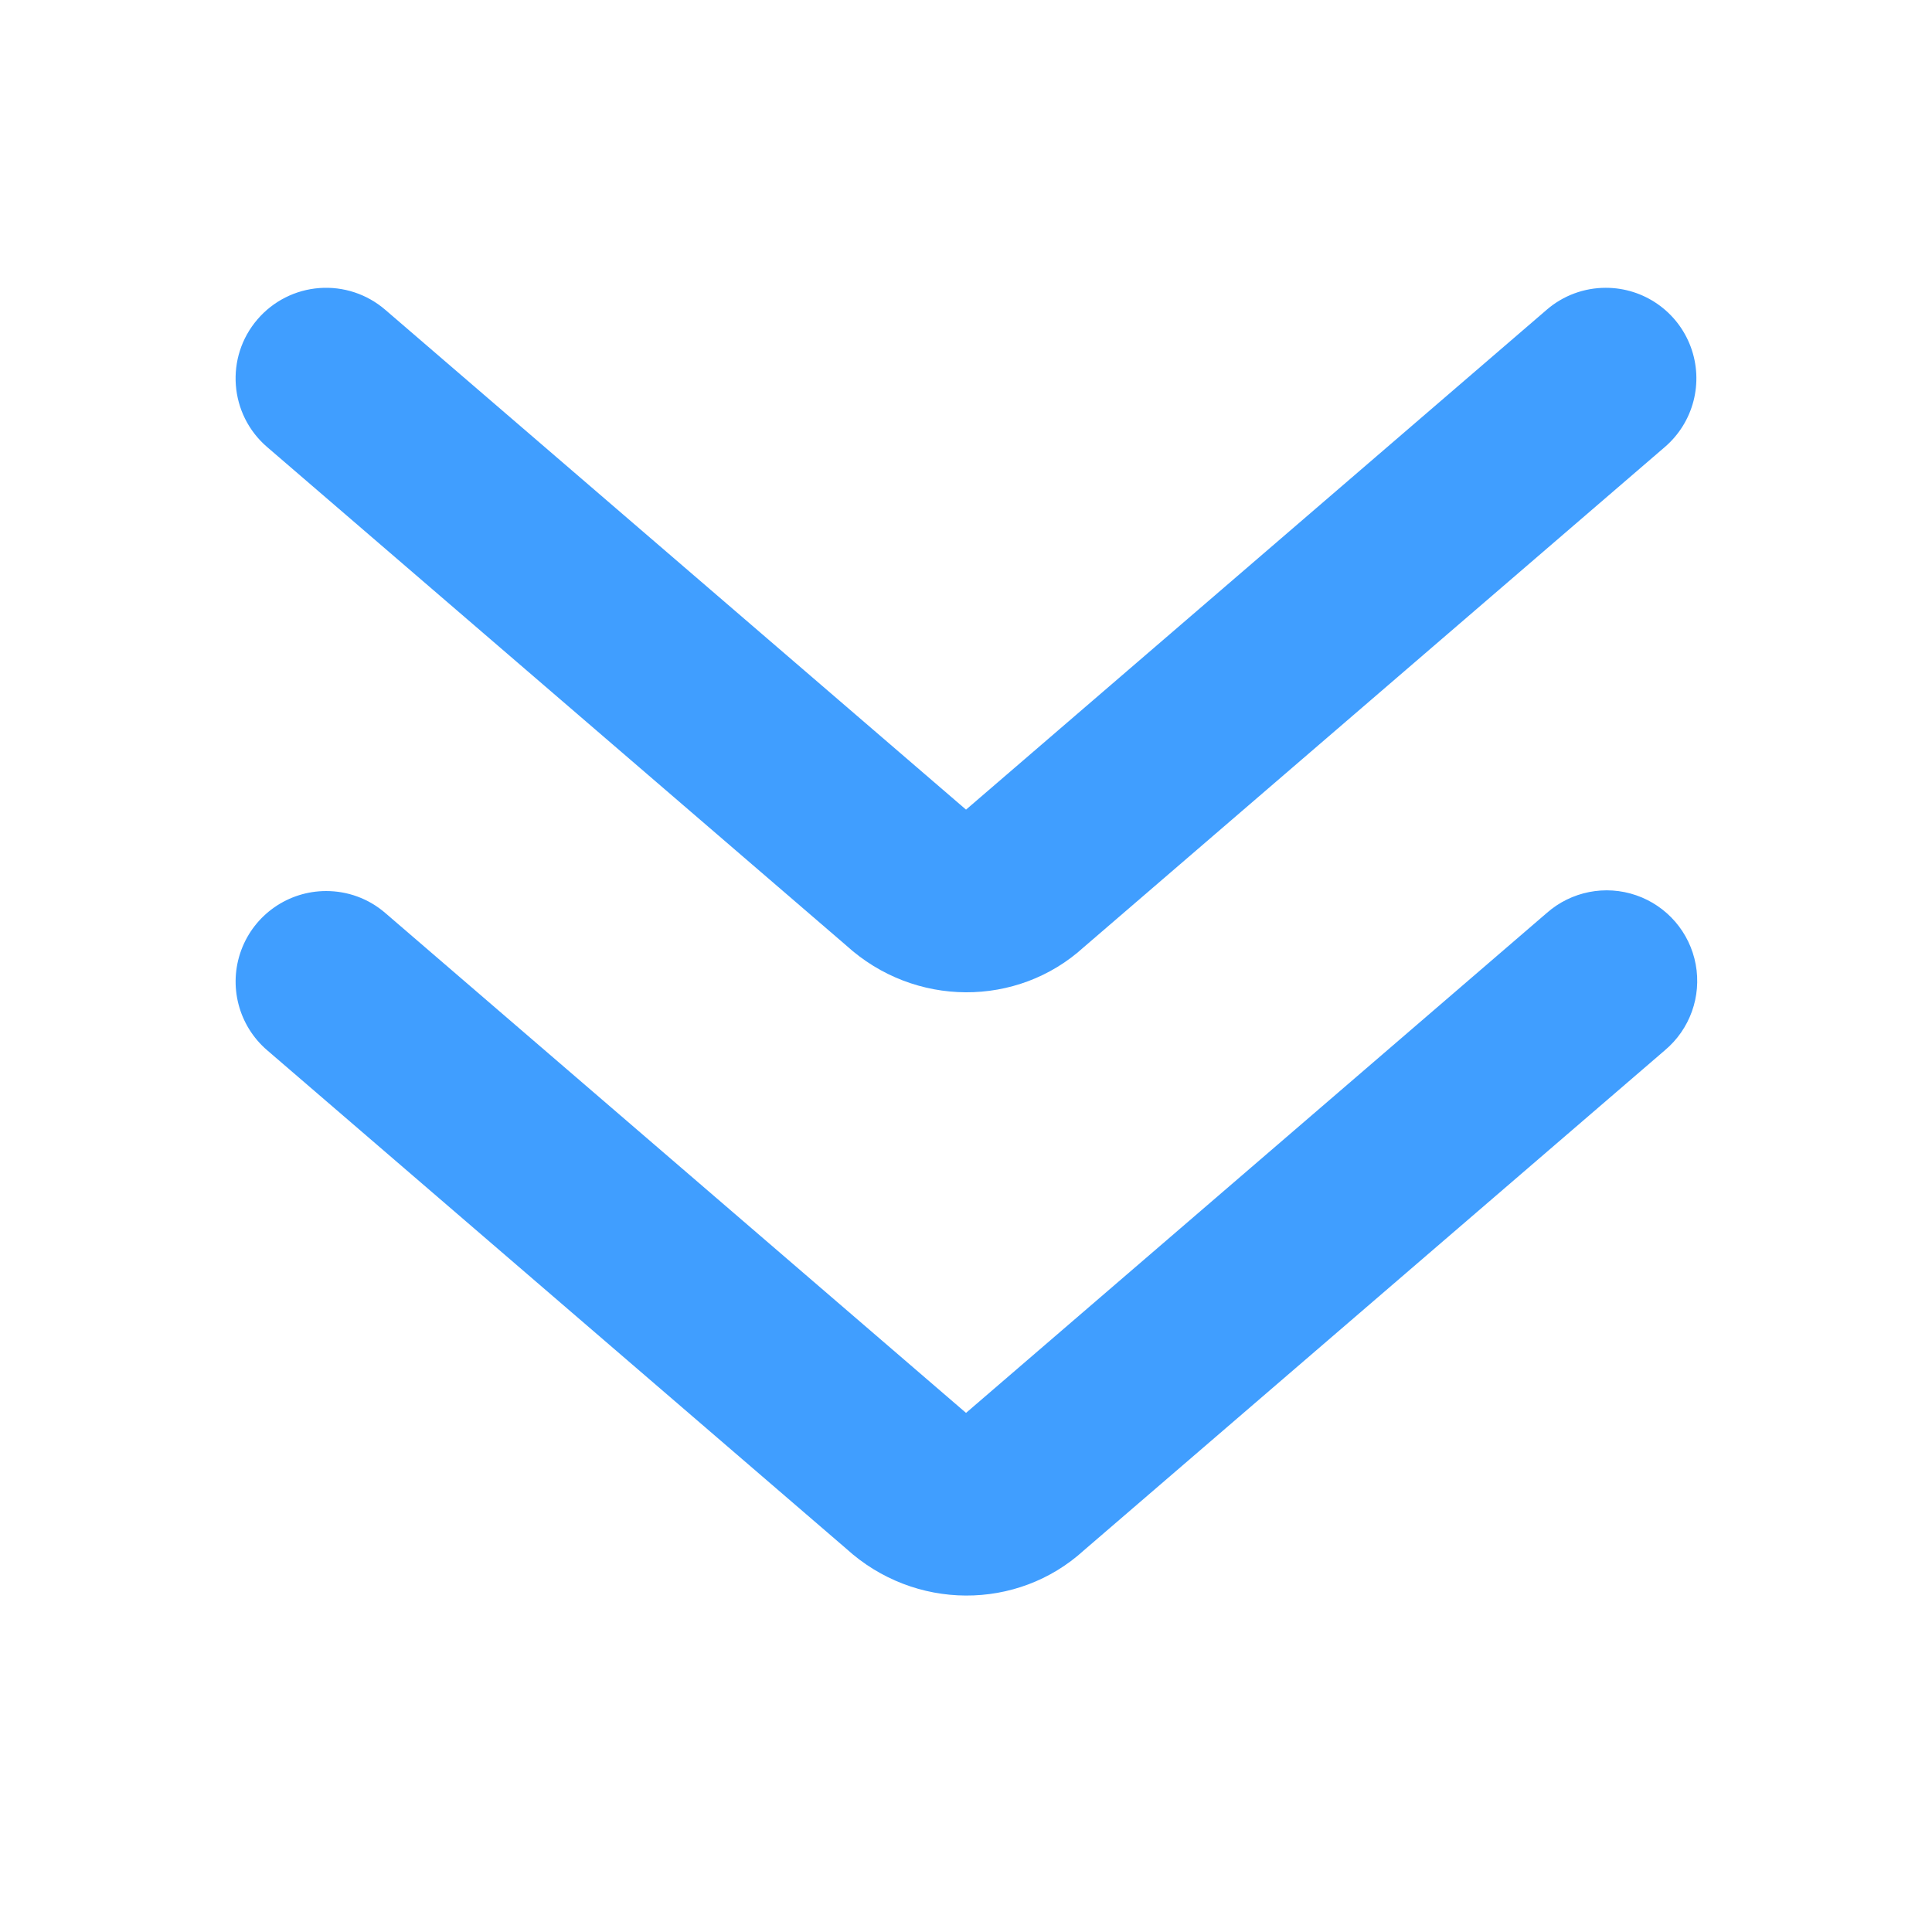
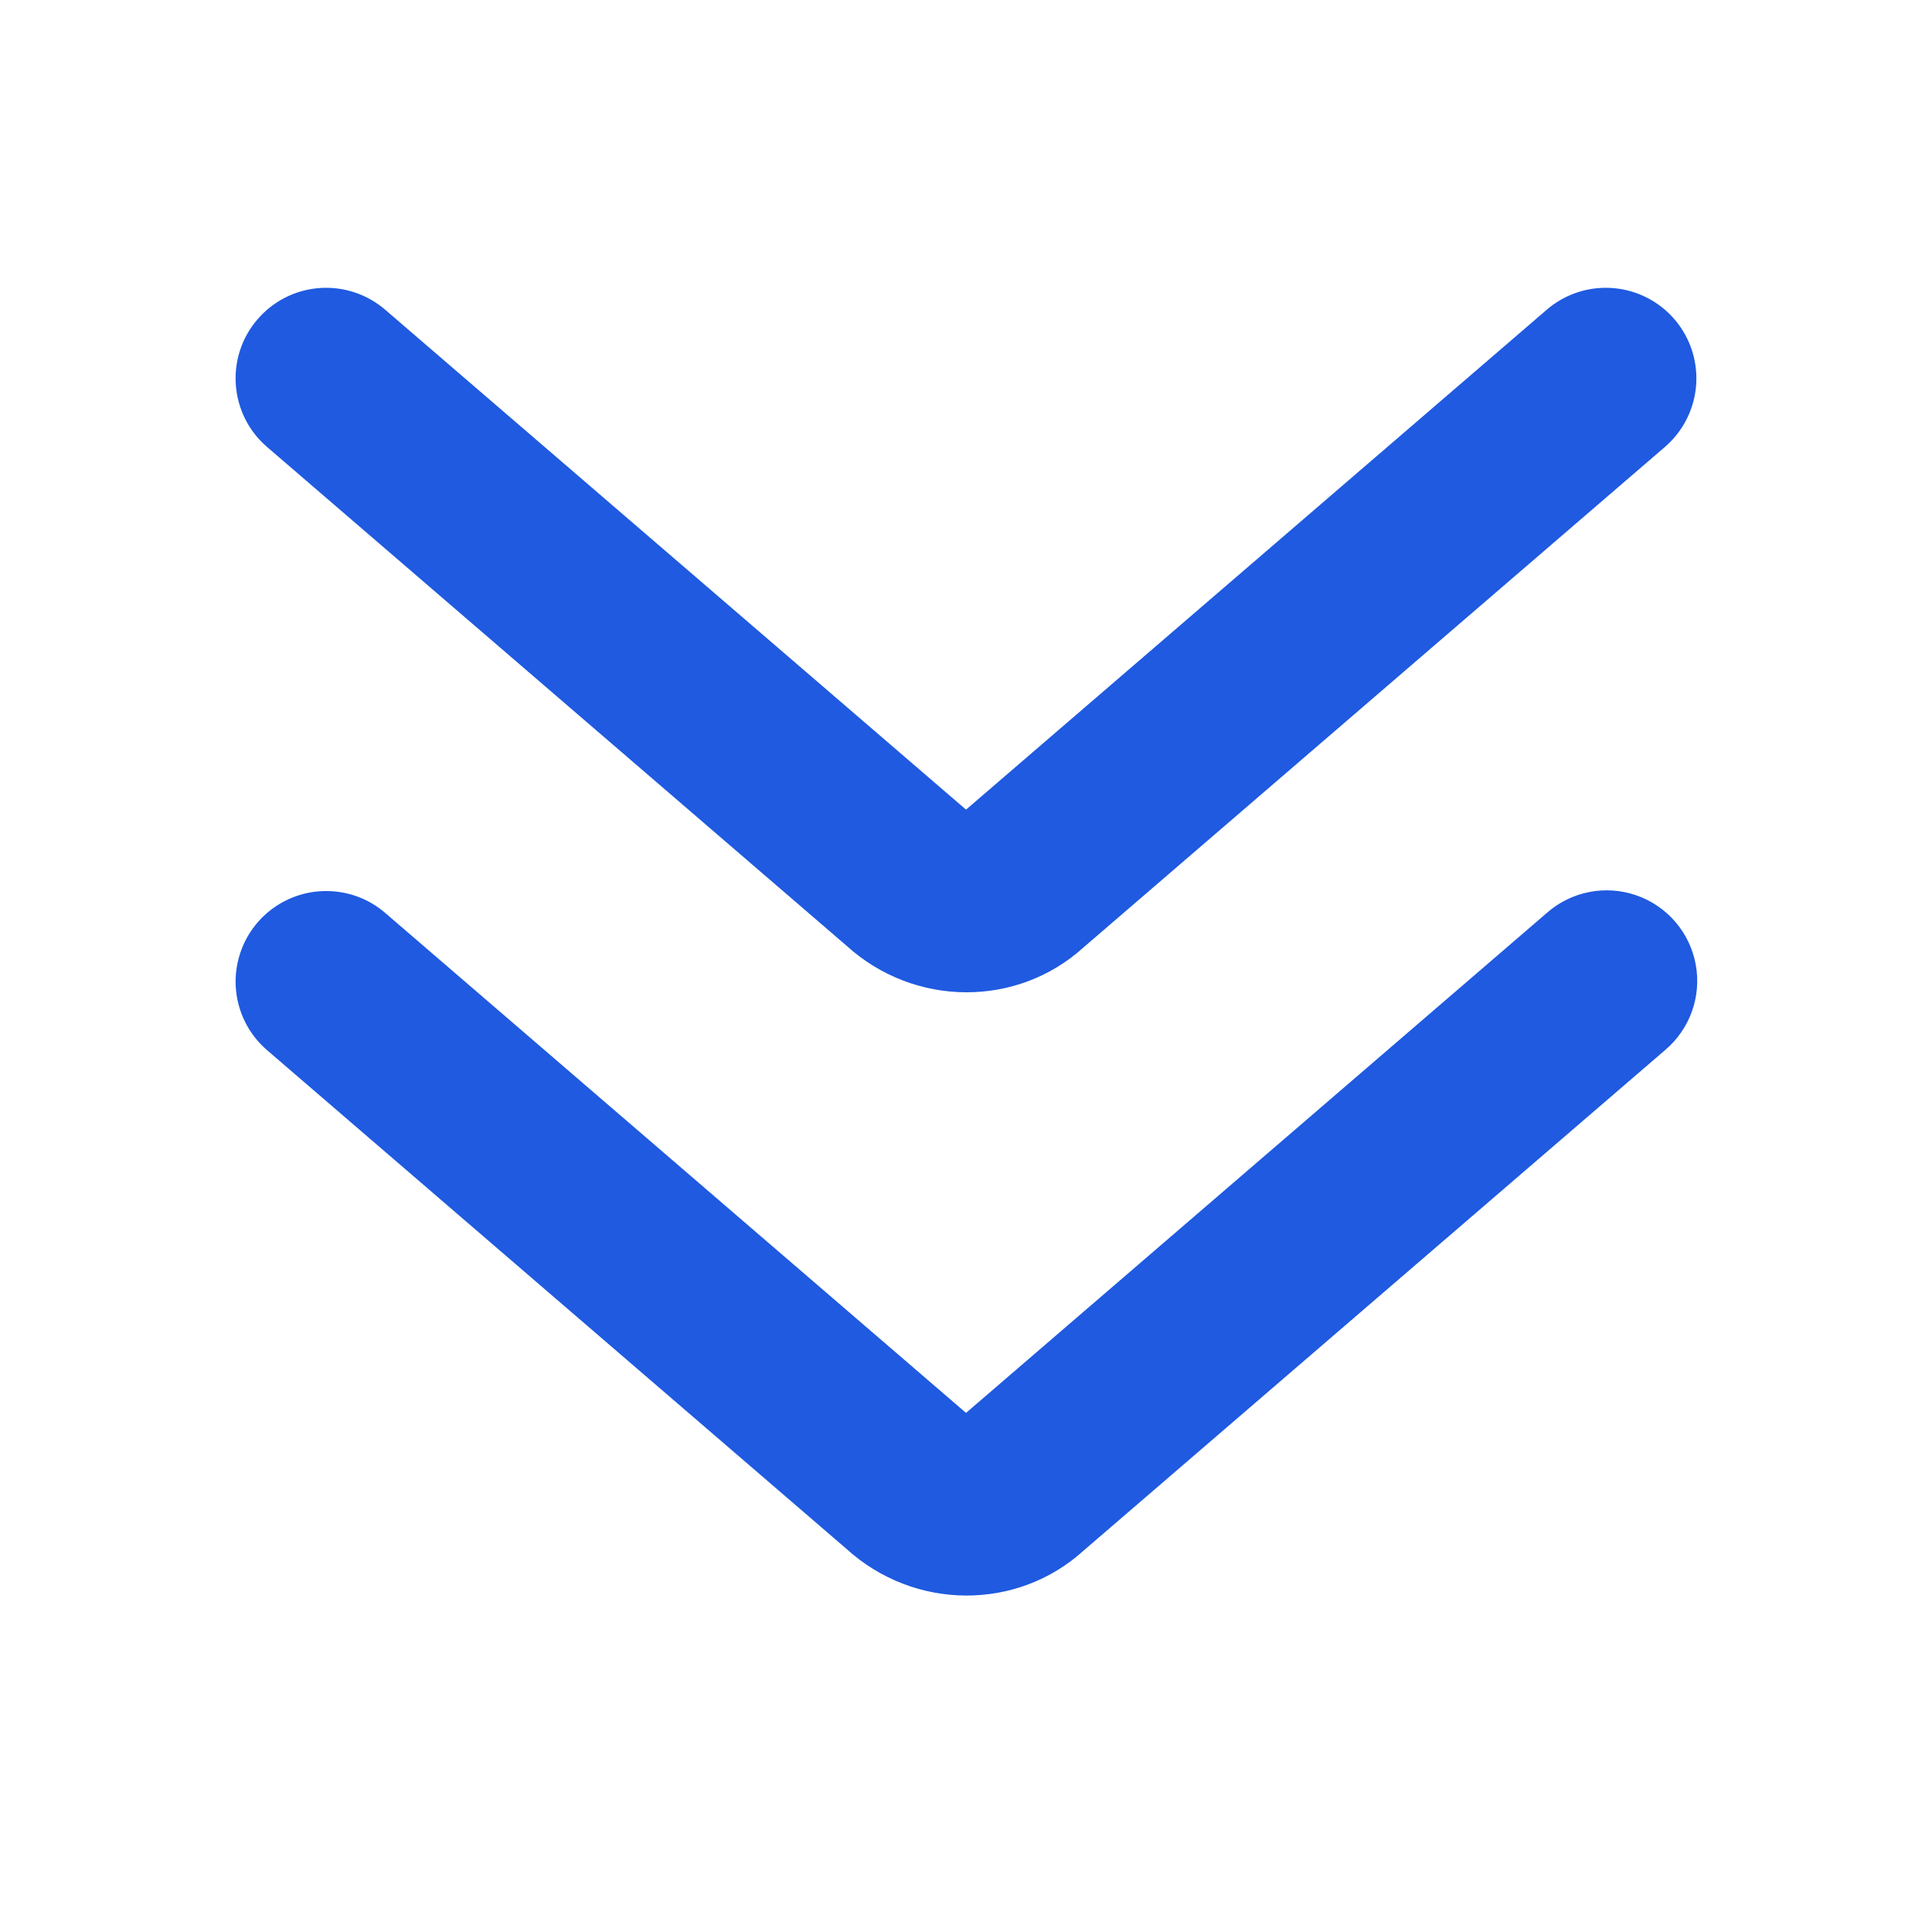
<svg xmlns="http://www.w3.org/2000/svg" t="1749802399012" class="icon" viewBox="0 0 1024 1024" version="1.1" p-id="111788" width="200" height="200">
-   <path d="M172.912 472.272c11.088 0 22.24 3.808 31.296 11.632l307.808 264.96 307.792-264.96a48 48 0 1 1 62.624 72.752l-308 265.104c-35.168 32.032-89.712 32.032-125.872-0.896L141.584 556.64a47.984 47.984 0 0 1 31.328-84.368z" p-id="111789" fill="#409EFF" />
-   <path d="M851.088 152.544a47.984 47.984 0 0 1 31.328 84.368l-308 265.12c-35.168 32.016-89.696 32.016-125.856-0.88l-307.008-264.24a47.984 47.984 0 0 1-5.056-67.68 47.952 47.952 0 0 1 67.68-5.056L512.016 429.12 819.808 164.16a47.808 47.808 0 0 1 31.28-11.616z" p-id="111790" fill="#409EFF" />
+   <path d="M172.912 472.272c11.088 0 22.24 3.808 31.296 11.632l307.808 264.96 307.792-264.96a48 48 0 1 1 62.624 72.752l-308 265.104c-35.168 32.032-89.712 32.032-125.872-0.896L141.584 556.64a47.984 47.984 0 0 1 31.328-84.368z" p-id="111789" fill="#1f5ae0" />
+   <path d="M851.088 152.544a47.984 47.984 0 0 1 31.328 84.368l-308 265.12c-35.168 32.016-89.696 32.016-125.856-0.88l-307.008-264.24a47.984 47.984 0 0 1-5.056-67.68 47.952 47.952 0 0 1 67.68-5.056L512.016 429.12 819.808 164.16a47.808 47.808 0 0 1 31.28-11.616z" p-id="111790" fill="#1f5ae0" />
</svg>
